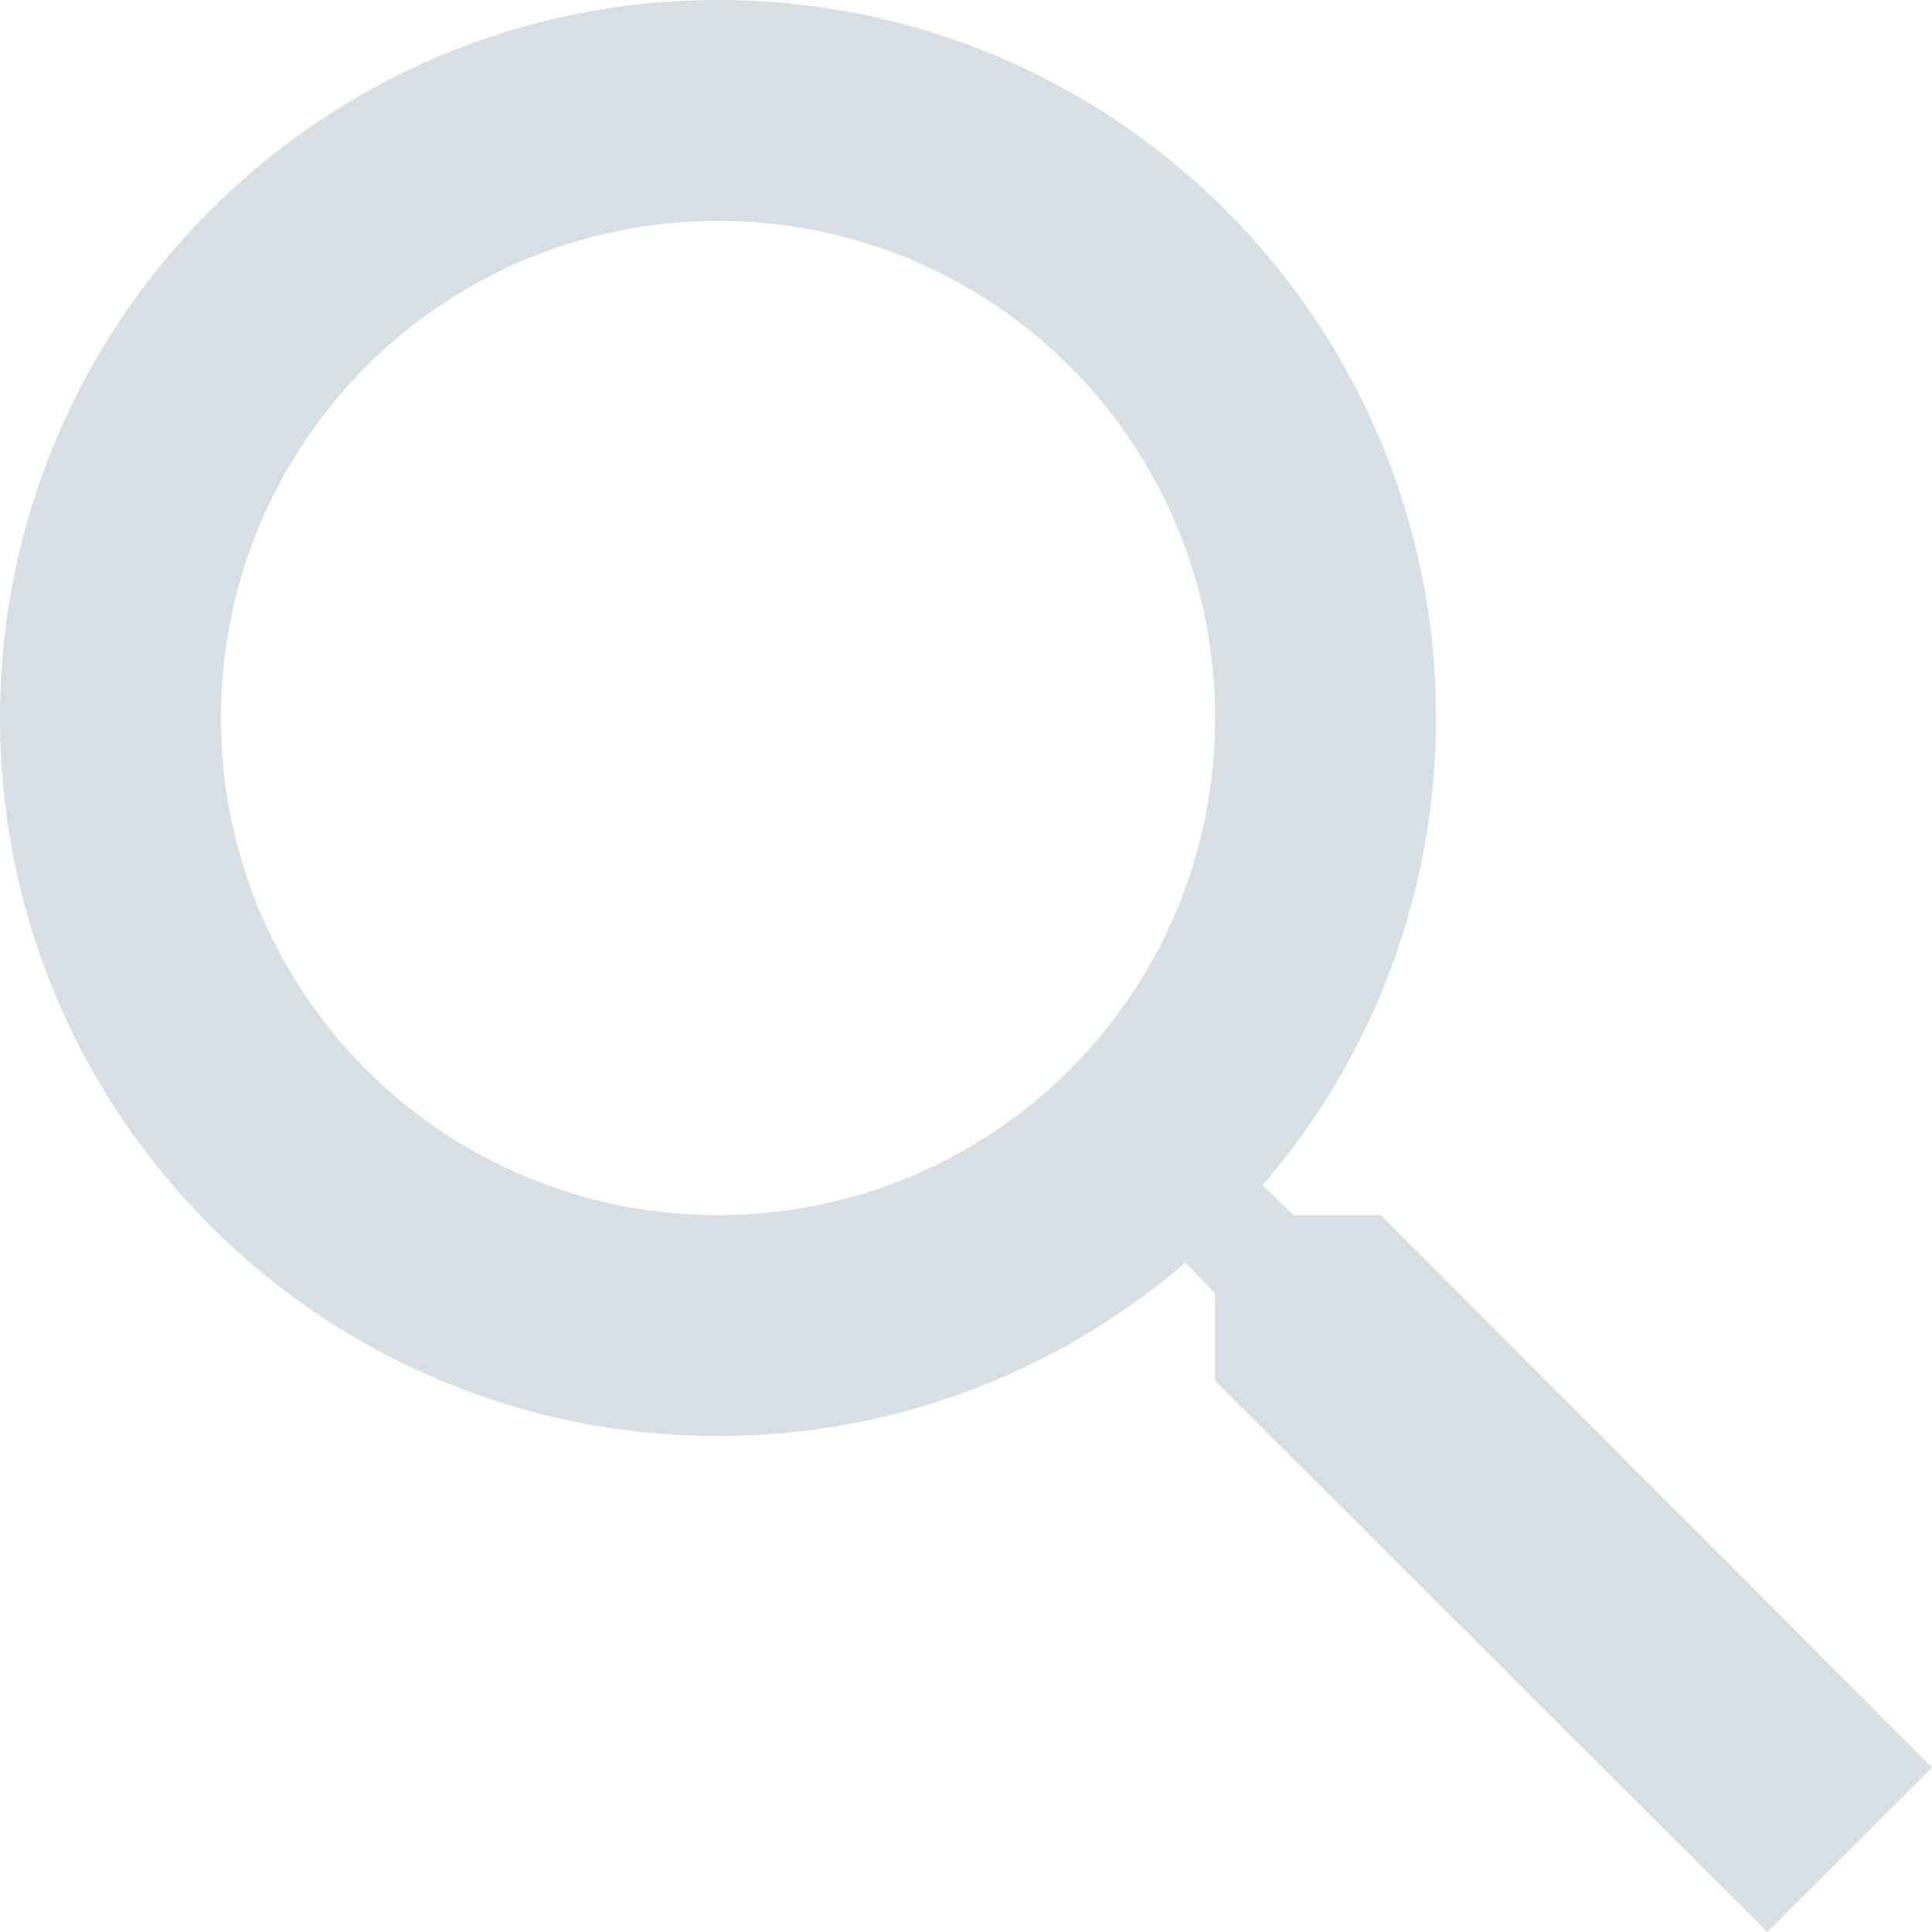
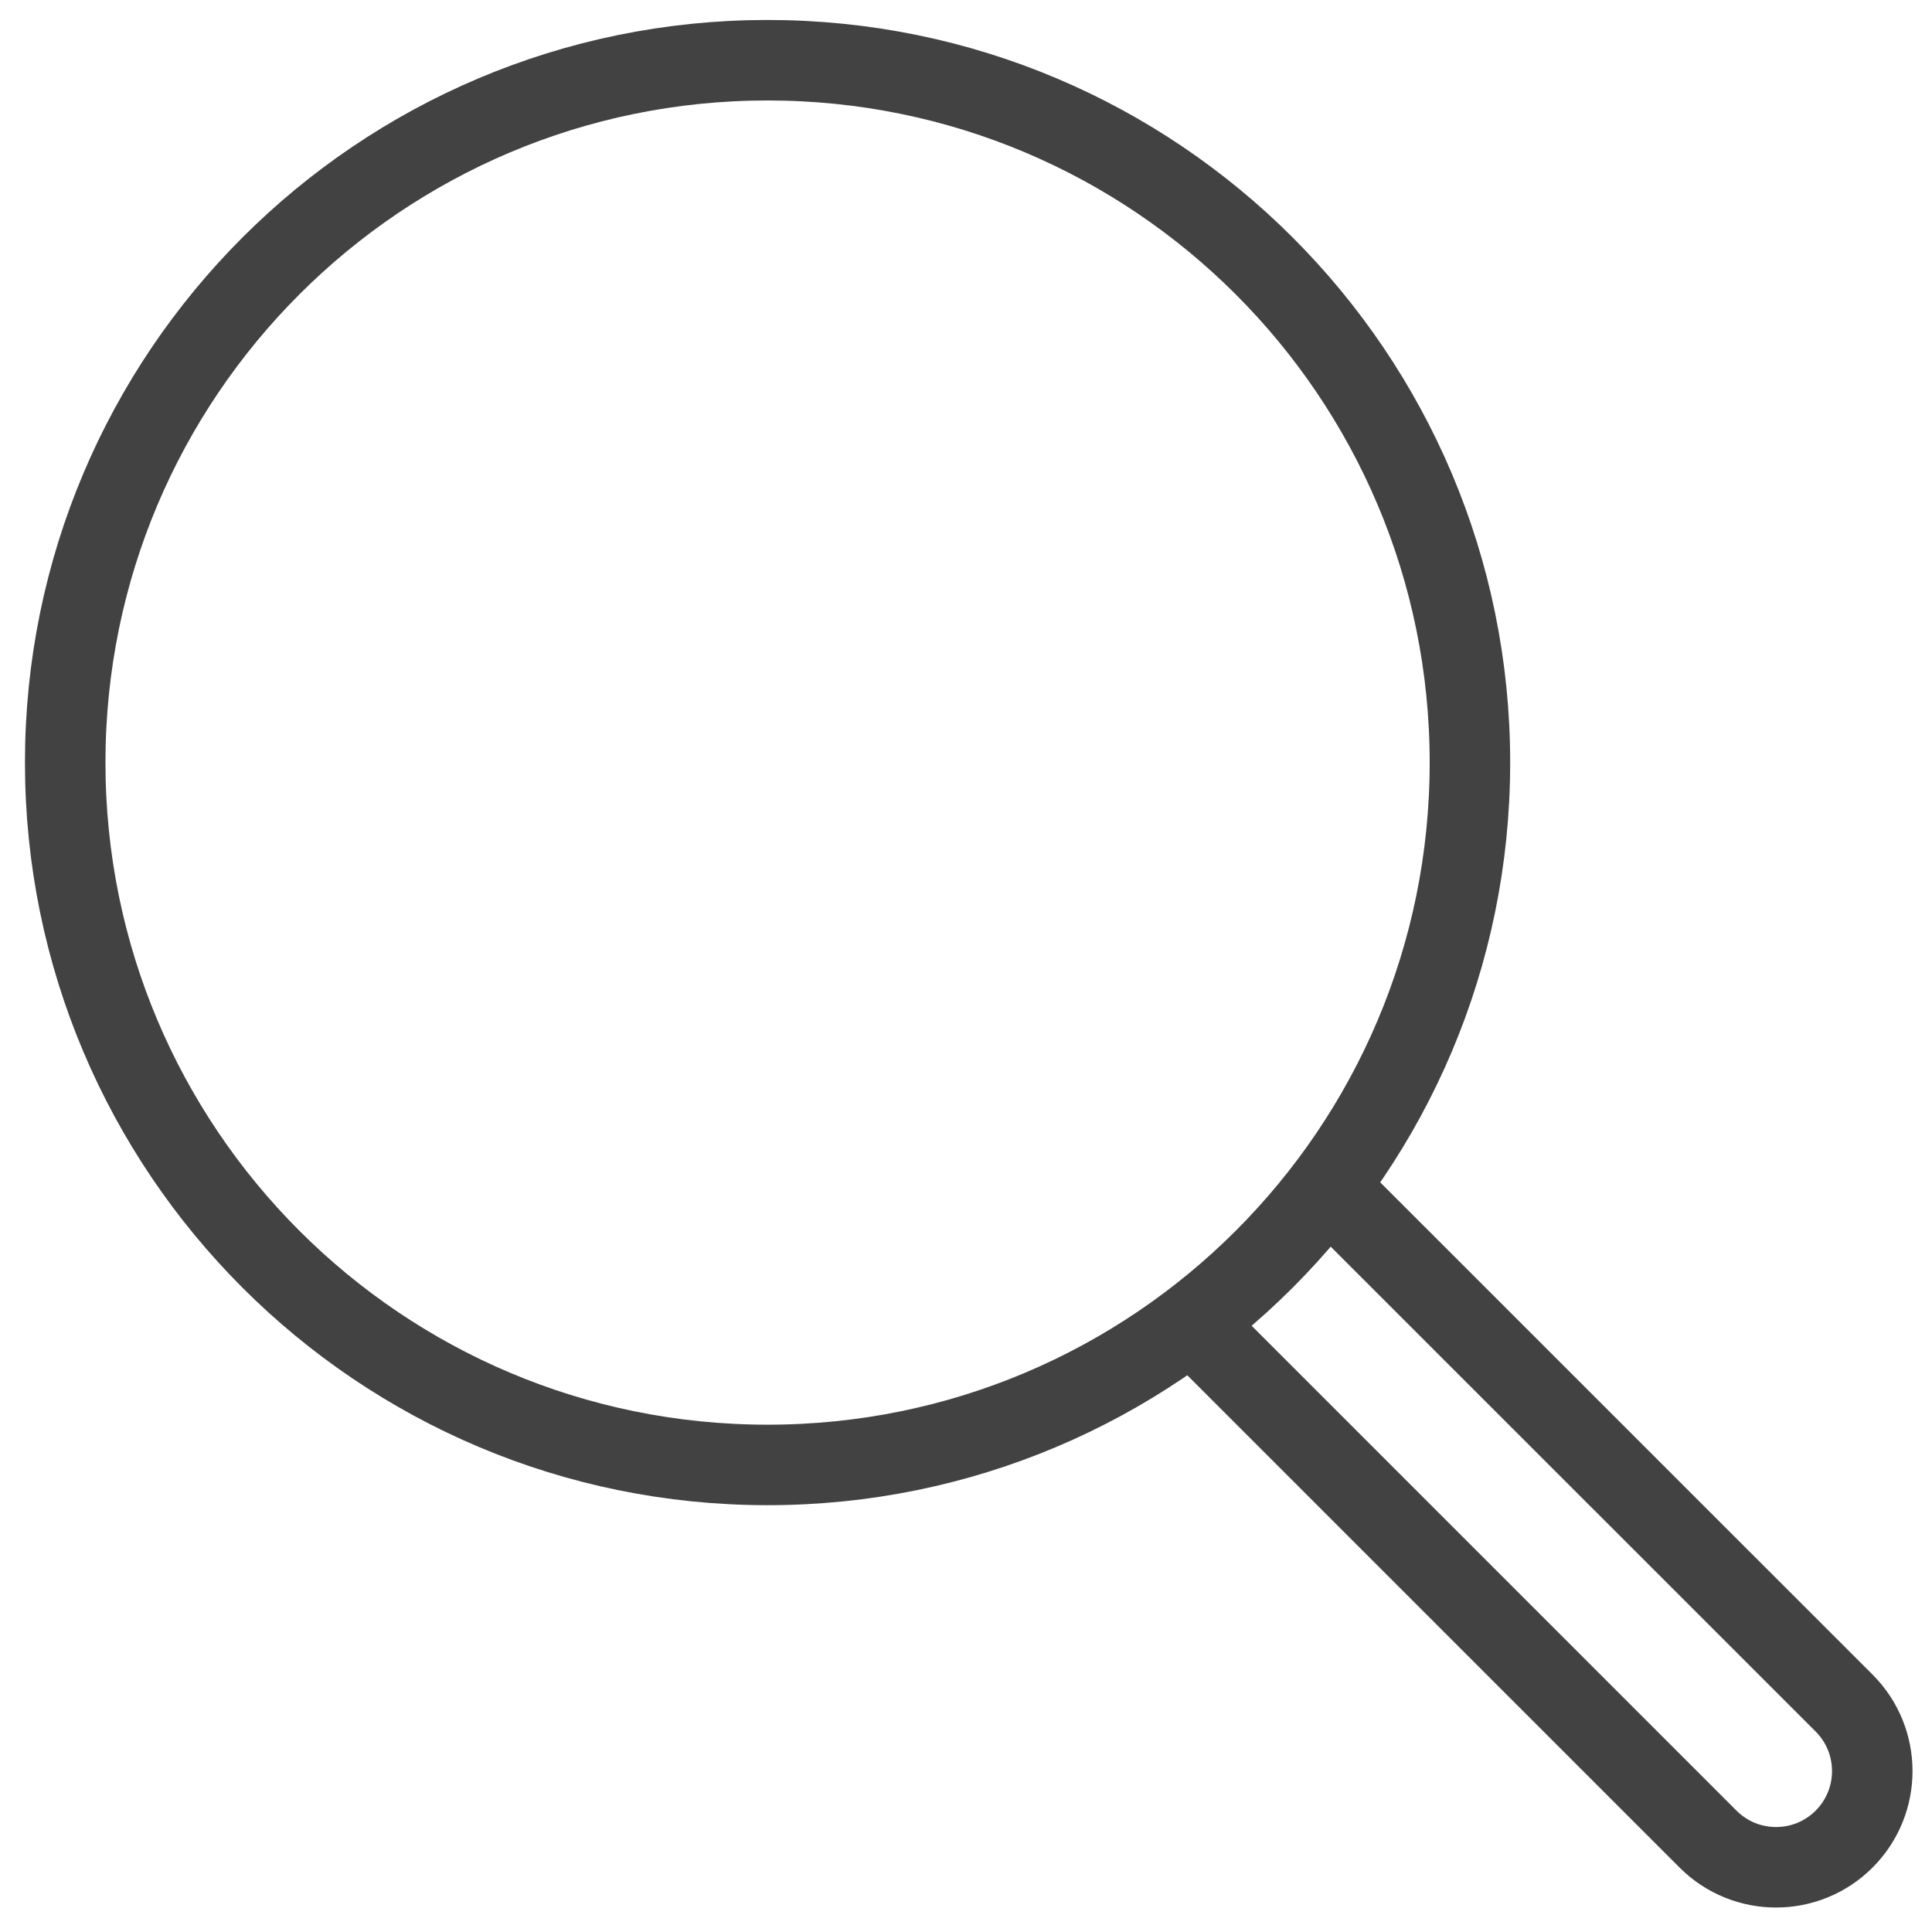
- <svg xmlns="http://www.w3.org/2000/svg" width="21" height="21" viewBox="0 0 21 21">
-   <path fill="#D8DFE5" fill-rule="nonzero" d="M15.009 13.208h-.949l-.336-.325a7.77 7.77 0 0 0 1.885-5.079A7.804 7.804 0 1 0 0 7.804a7.804 7.804 0 0 0 7.804 7.805 7.77 7.77 0 0 0 5.08-1.885l.324.336v.949L19.21 21 21 19.211l-5.991-6.003zm-7.205 0a5.396 5.396 0 0 1-5.403-5.404 5.396 5.396 0 0 1 5.403-5.403 5.396 5.396 0 0 1 5.404 5.403 5.396 5.396 0 0 1-5.404 5.404z" />
+ <svg xmlns="http://www.w3.org/2000/svg" width="24" height="24" viewBox="0 0 24 24">
+   <g fill="none" fill-rule="evenodd">
+     <path d="M0 0h24v24H0z" />
+     <g stroke="#424242">
+       <path d="M16.491 14.74l6.417 6.416a1.195 1.195 0 1 1-1.69 1.69l-6.416-6.416" />
+       <circle cx="9.535" cy="9.473" r="8.725" />
+     </g>
+   </g>
</svg>
